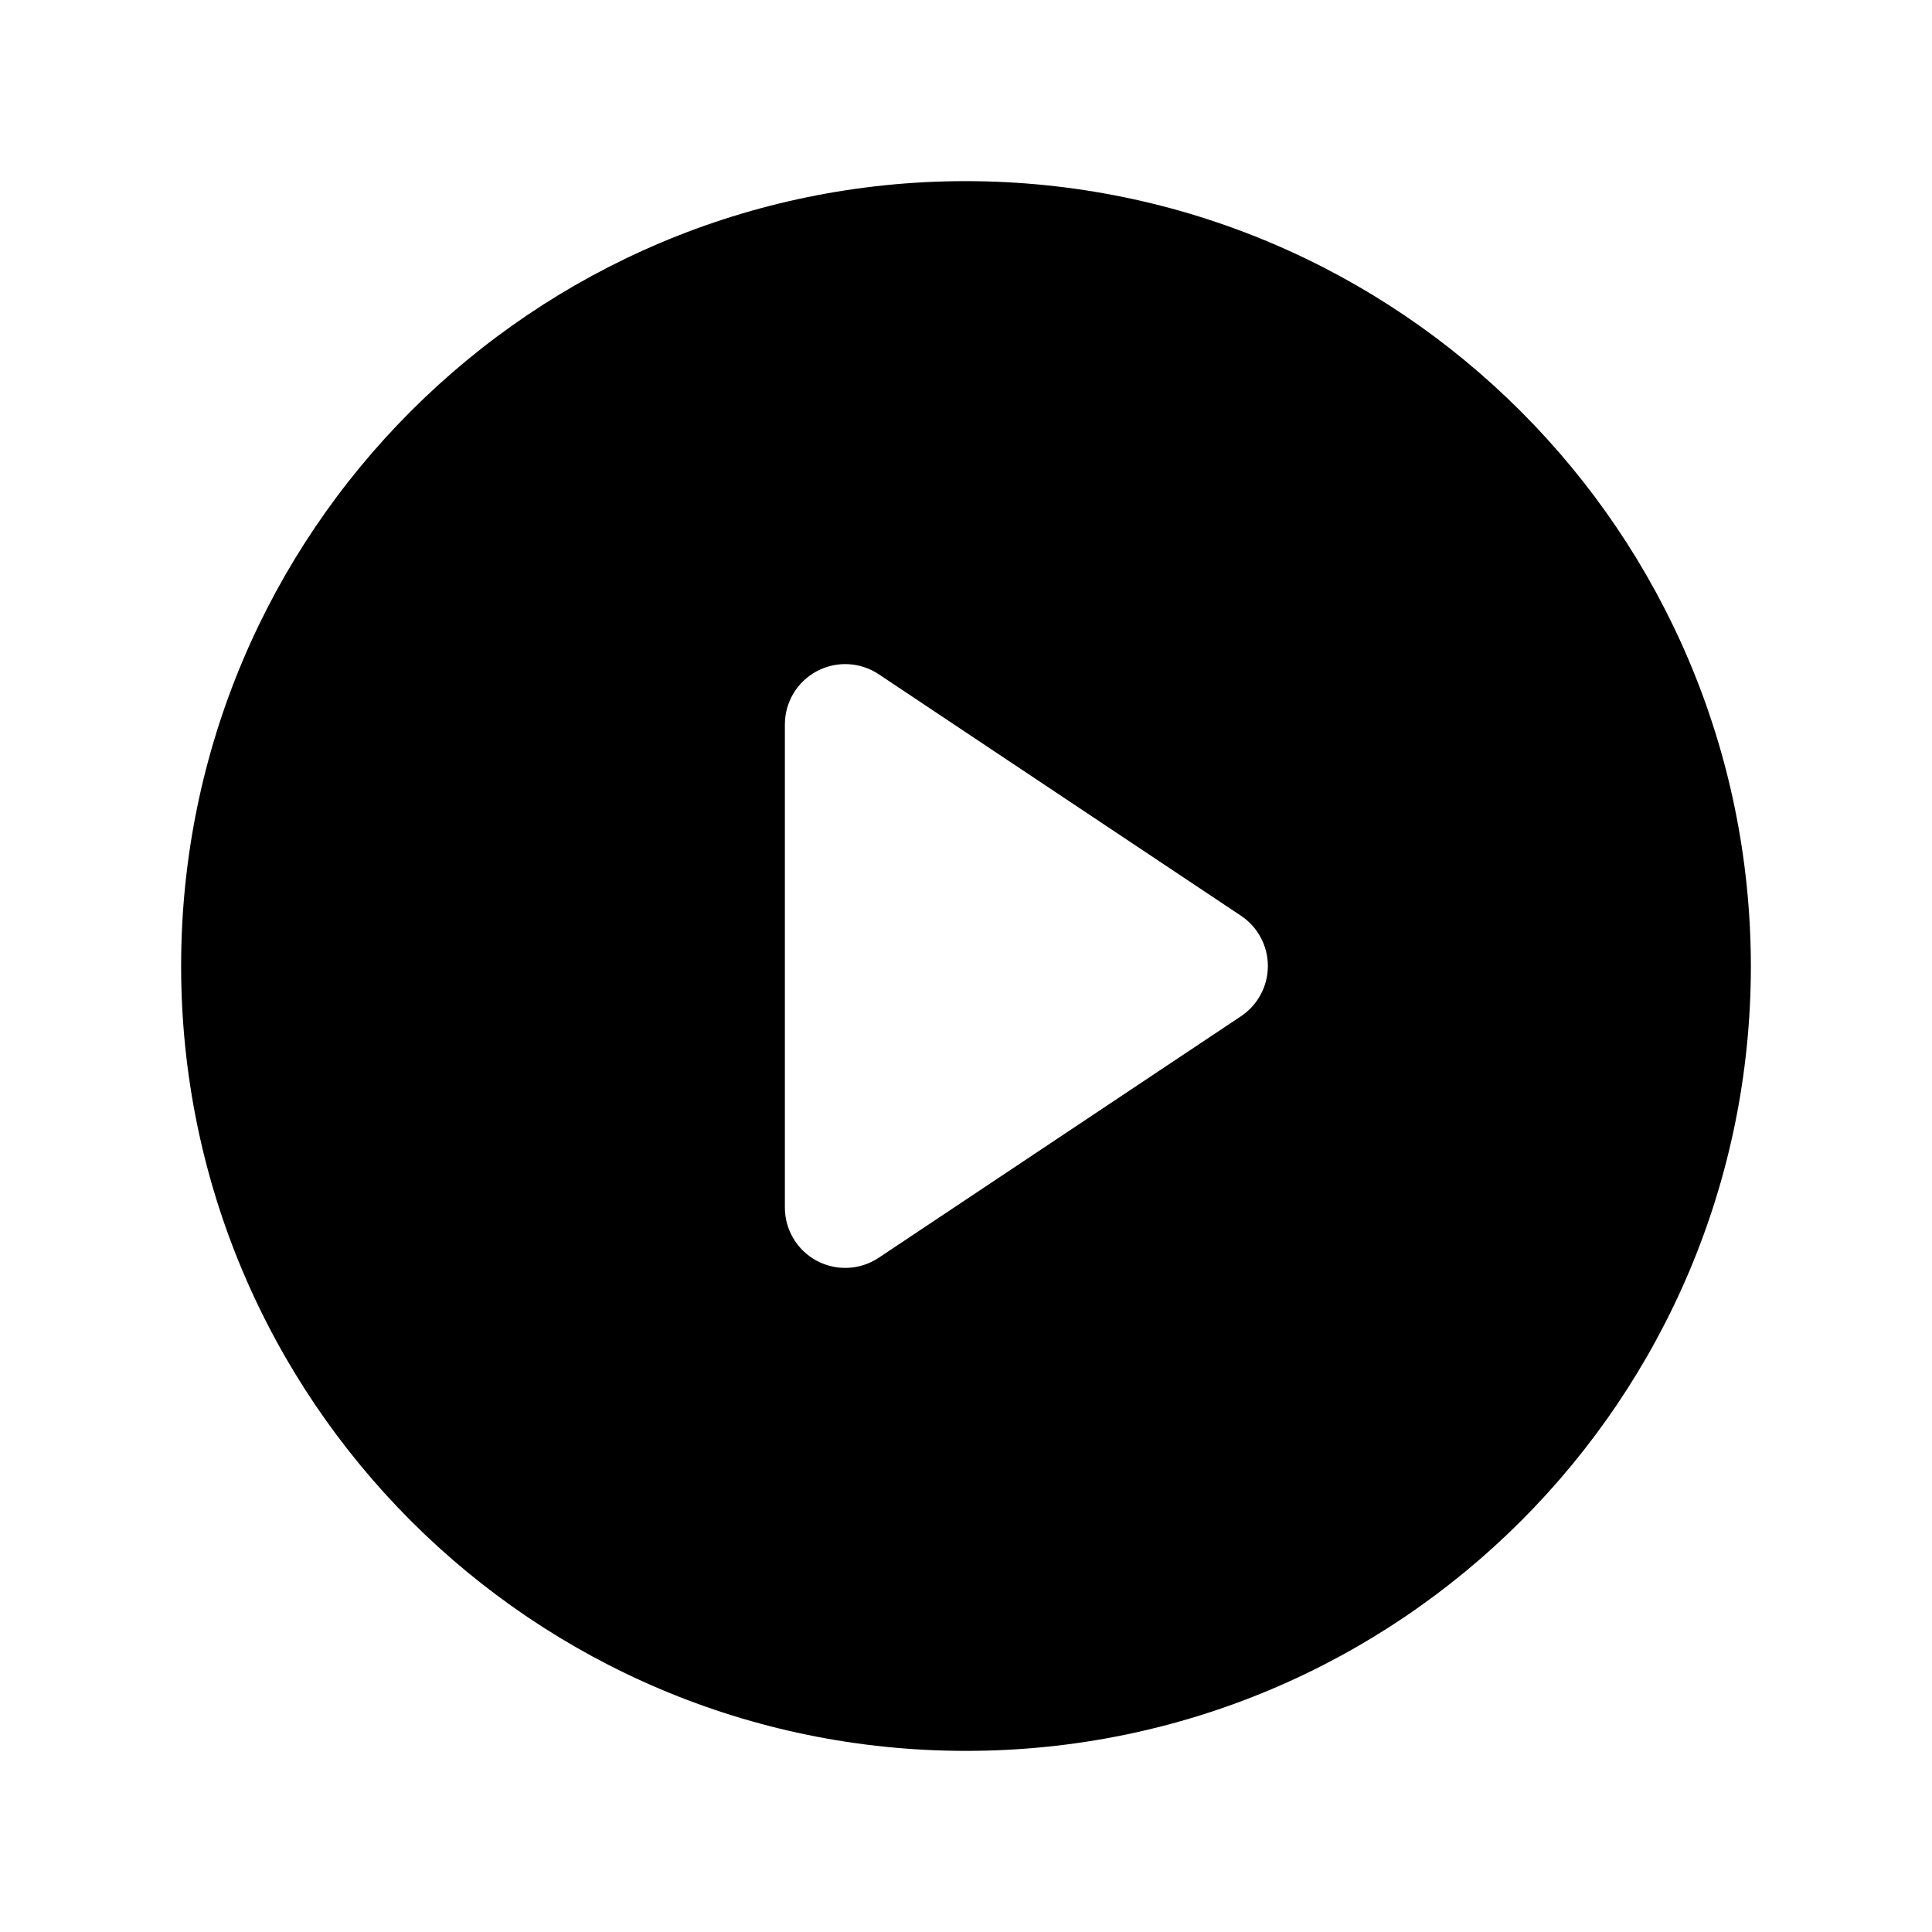
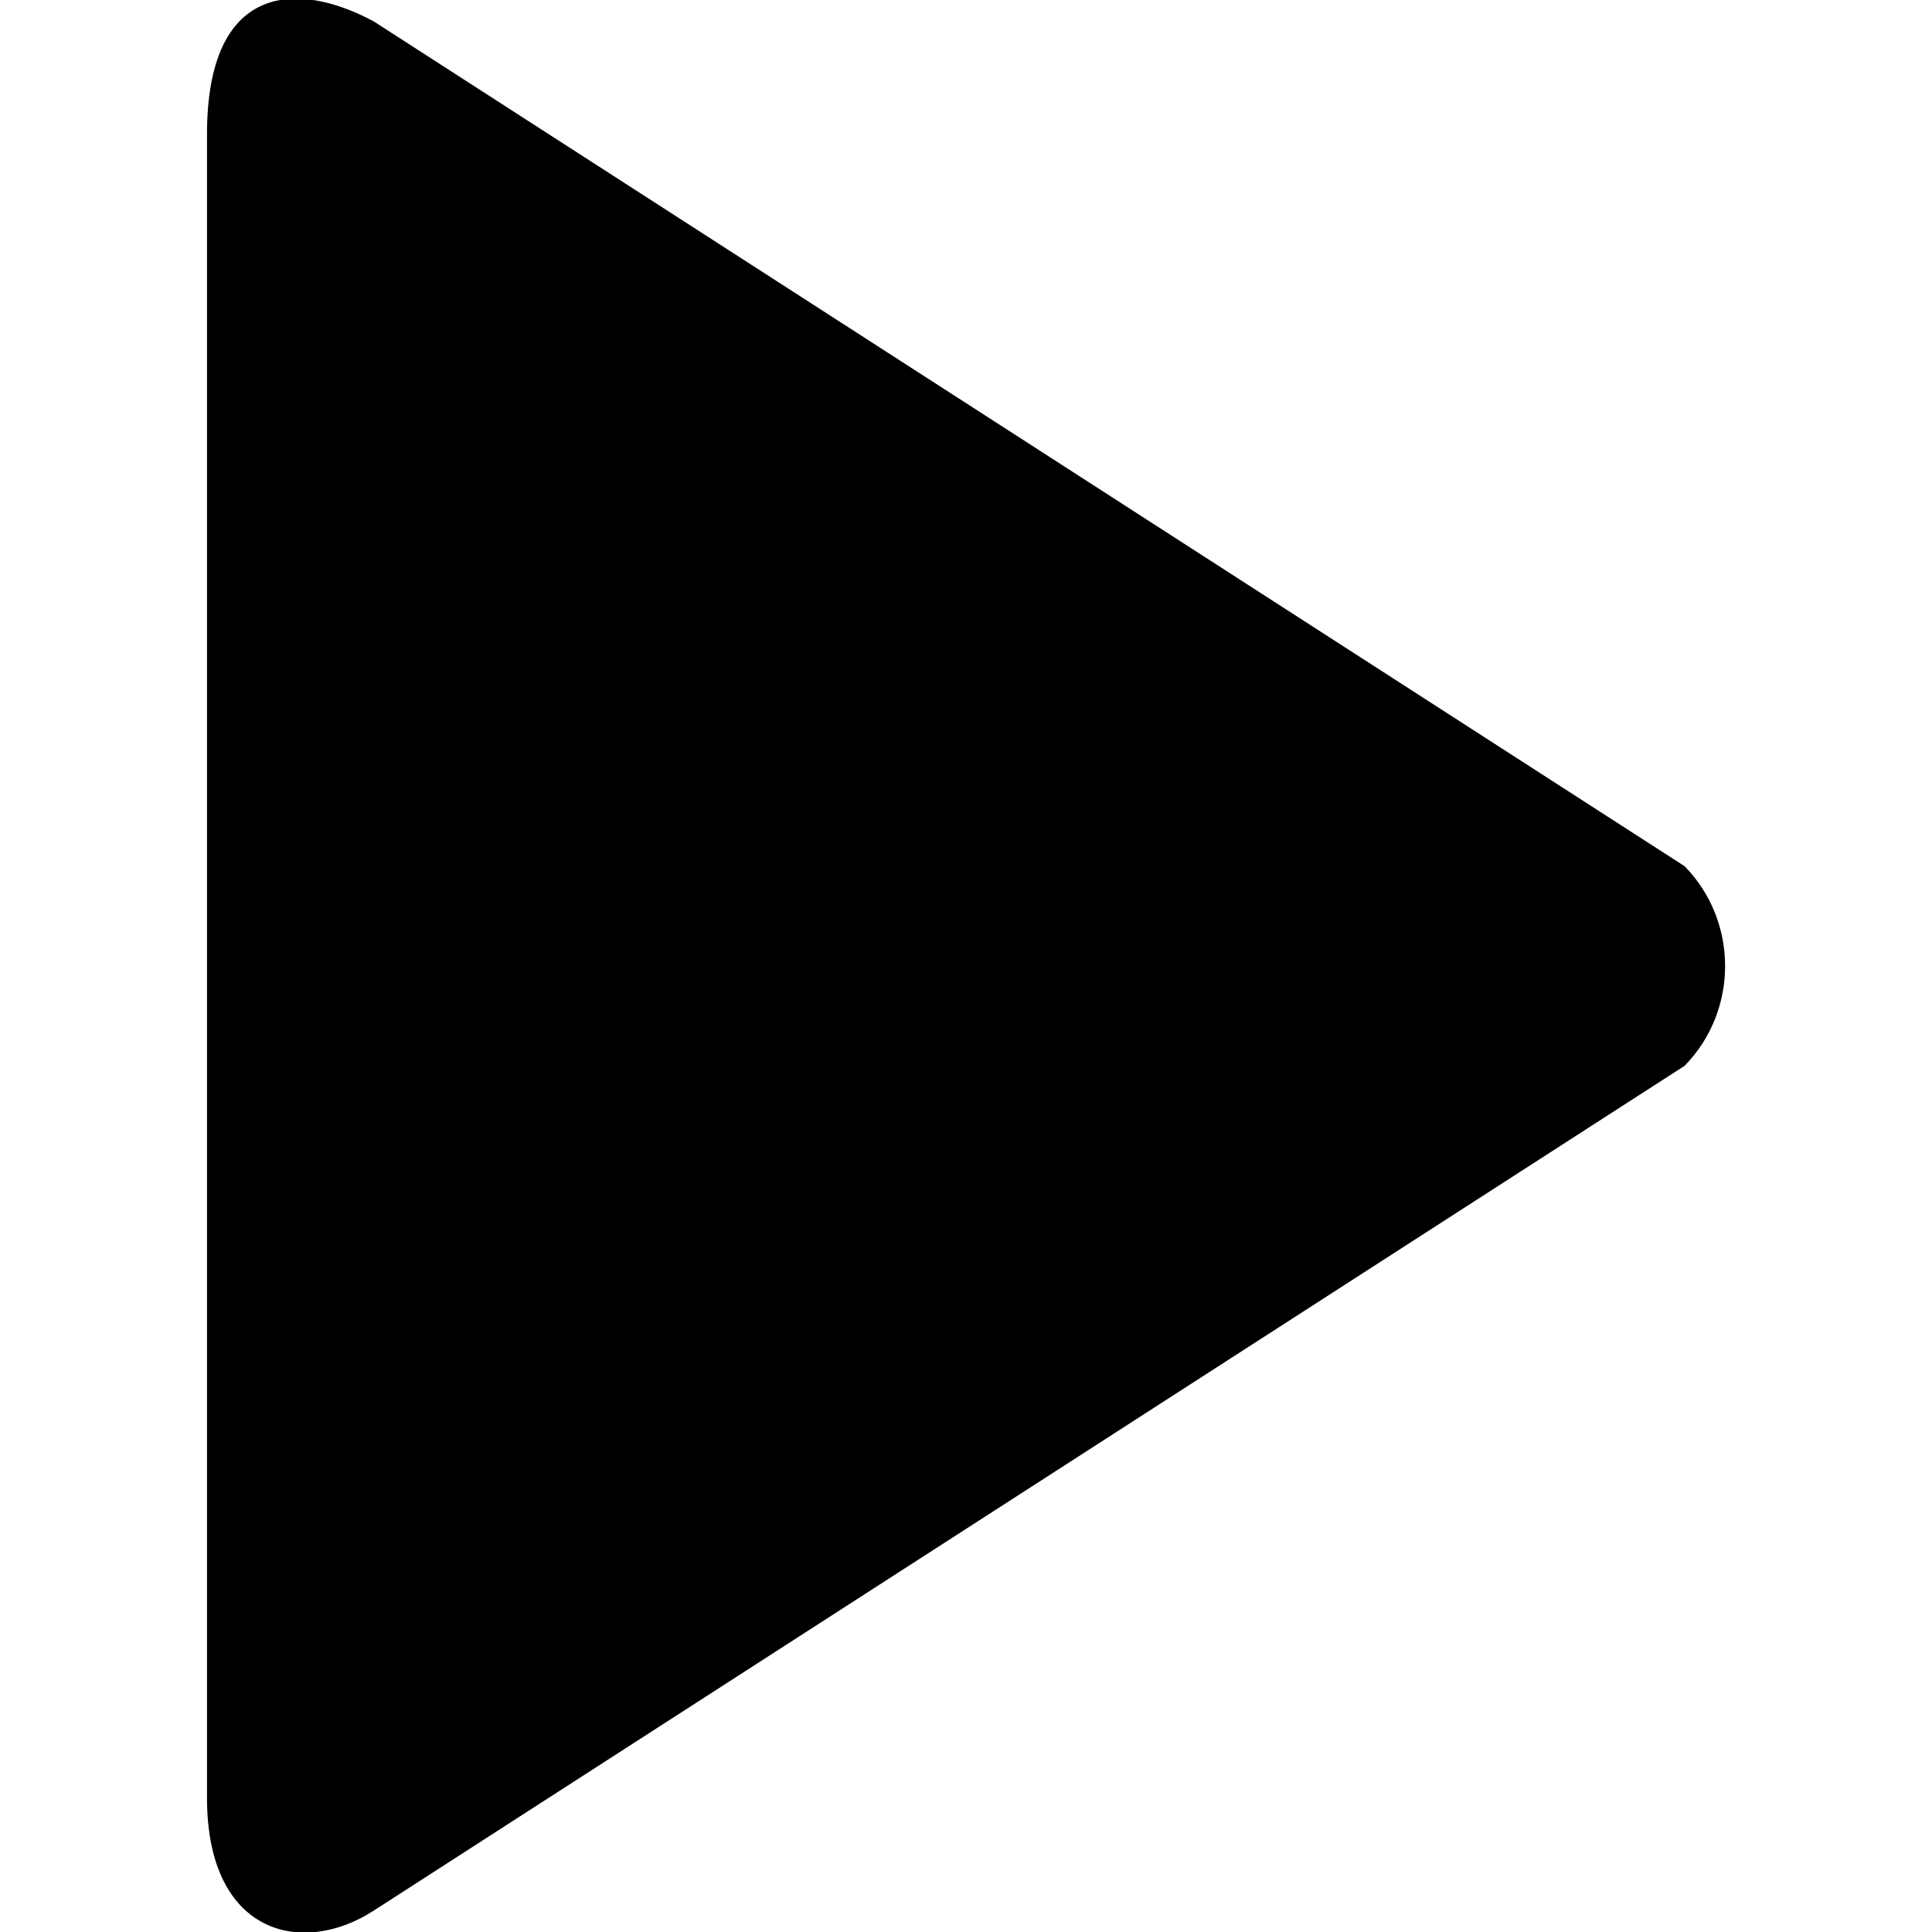
- <svg xmlns="http://www.w3.org/2000/svg" fill="#000000" width="800px" height="800px" viewBox="0 0 256 256" id="Flat">
-   <path d="M128,24A104,104,0,1,0,232,128,104.12,104.12,0,0,0,128,24Zm36.438,110.656-48,32A7.996,7.996,0,0,1,104,160V96a7.996,7.996,0,0,1,12.438-6.656l48,32a8,8,0,0,1,0,13.312Z" />
+ <svg xmlns="http://www.w3.org/2000/svg" width="800px" height="800px" viewBox="-3 0 28 28" version="1.1">
+   <defs>
+ 
+ </defs>
+   <g id="Page-1" stroke="none" stroke-width="1" fill="none" fill-rule="evenodd">
+     <g id="Icon-Set-Filled" transform="translate(-419, -571)" fill="#000000">
+       <path d="M440.415,583.554 L421.418,571.311 C420.291,570.704 419,570.767 419,572.946 L419,597.054 C419,599.046 420.385,599.36 421.418,598.689 L440.415,586.446 C441.197,585.647 441.197,584.353 440.415,583.554" id="play">
+ 
+ </path>
+     </g>
+   </g>
</svg>
